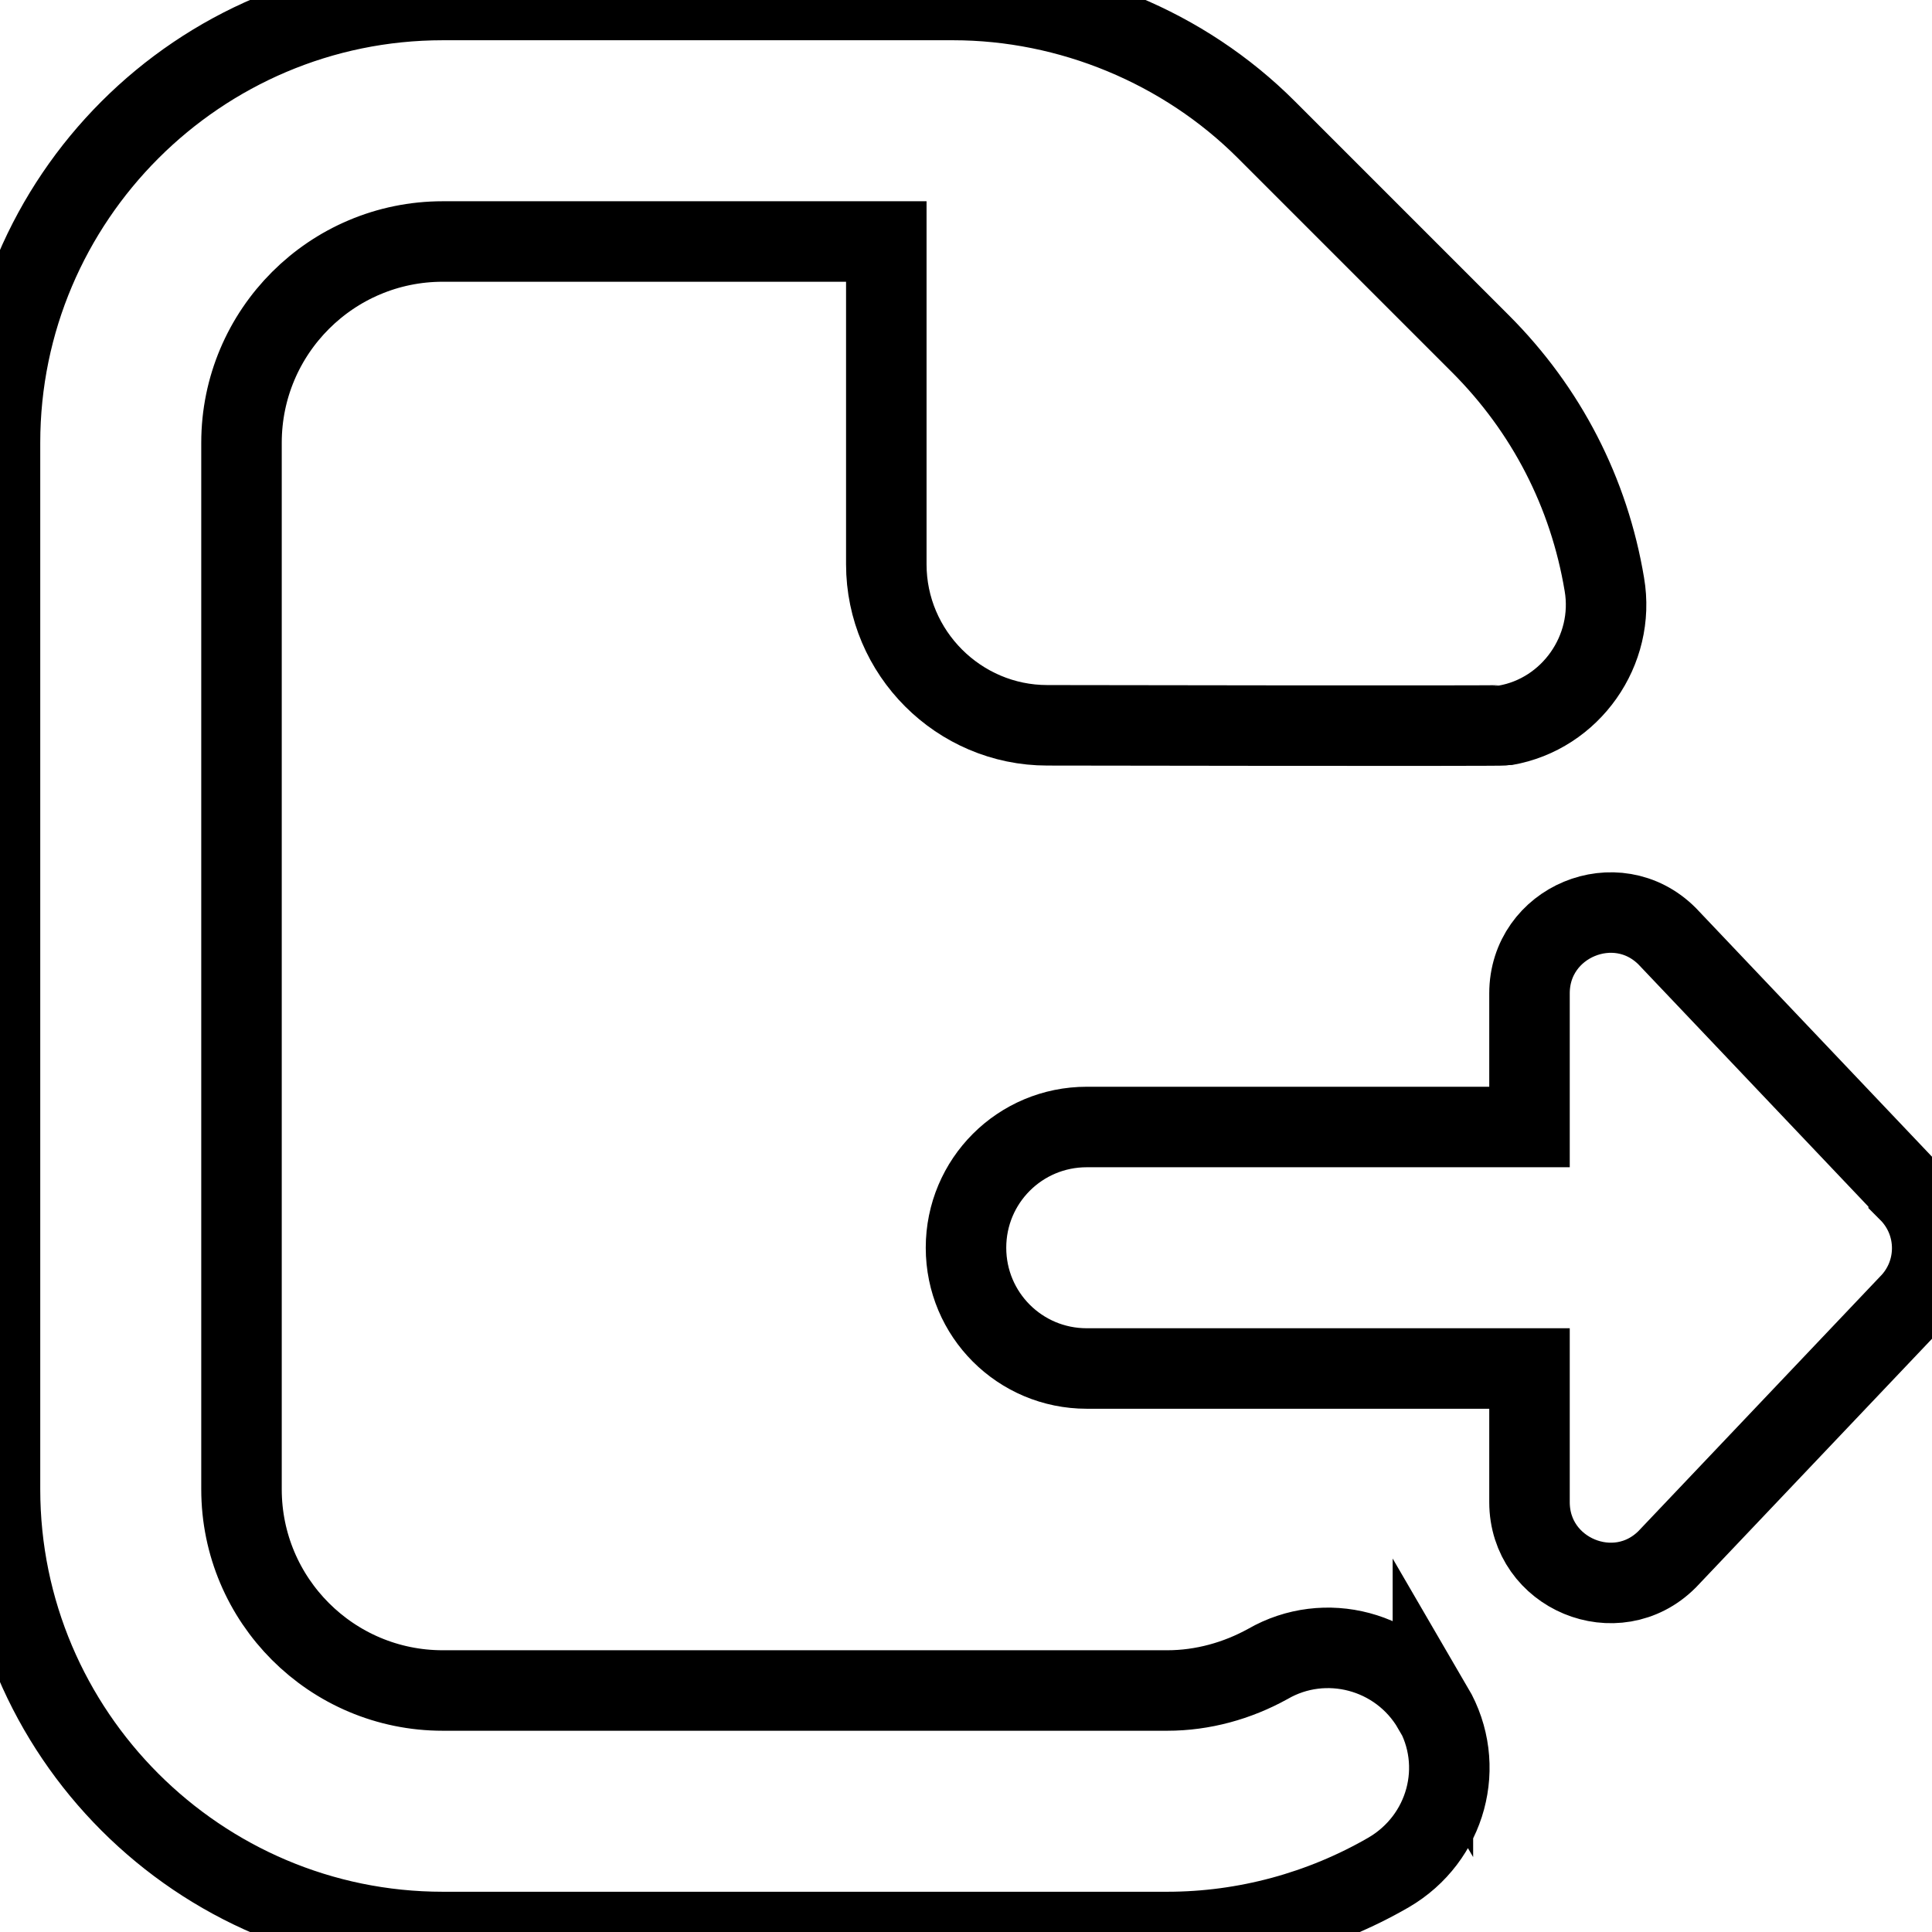
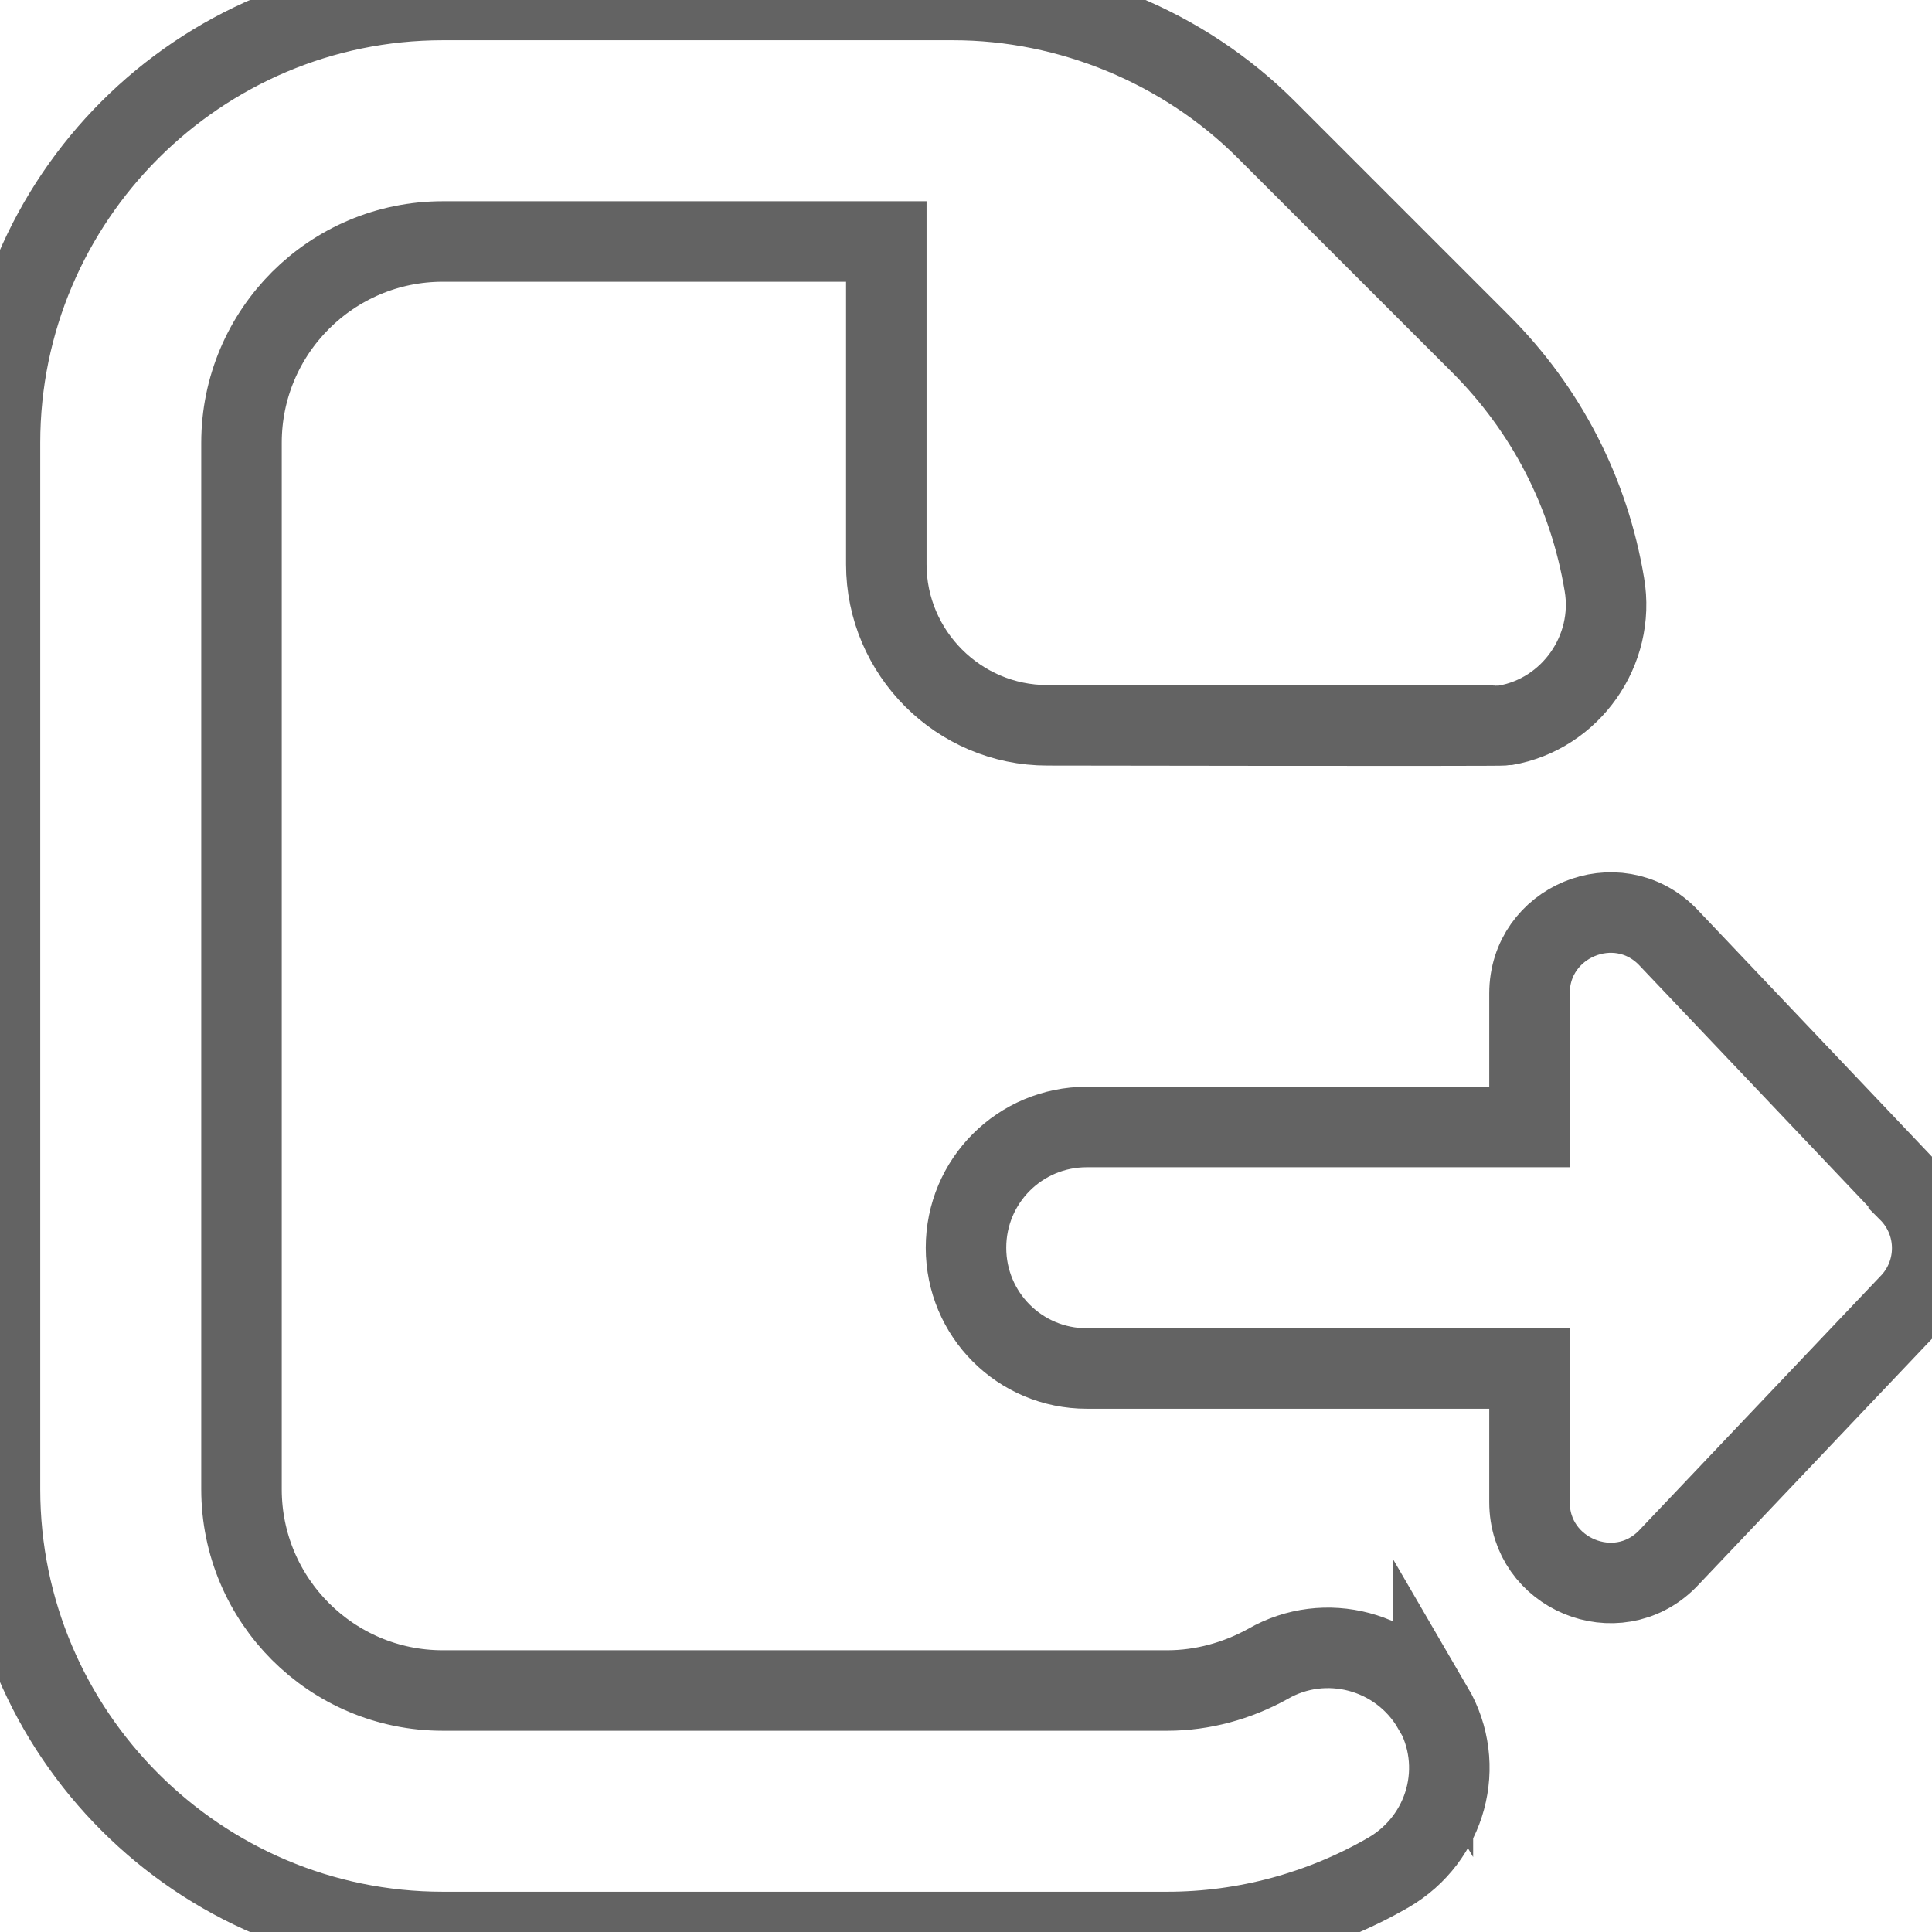
<svg xmlns="http://www.w3.org/2000/svg" viewBox="0 0 24 24" id="vector">
-   <path id="path" d="M 17.8 21.21 C 18.22 21.93 17.97 22.84 17.25 23.26 C 16.42 23.74 15.47 24 14.5 24 L 5.5 24 C 2.47 24 0 21.53 0 18.5 L 0 5.5 C 0 2.47 2.47 0 5.5 0 L 11.84 0 C 13.29 0 14.71 0.59 15.73 1.61 L 18.39 4.27 C 19.21 5.09 19.74 6.12 19.93 7.26 C 20.07 8.08 19.51 8.87 18.7 9.01 C 18.64 9.02 13.01 9.01 13.01 9.01 C 11.91 9.01 11.01 8.11 11.01 7.01 L 11.01 3 L 5.5 3 C 4.12 3 3 4.12 3 5.5 L 3 18.5 C 3 19.88 4.12 21 5.5 21 L 14.5 21 C 14.94 21 15.37 20.88 15.75 20.67 C 16.46 20.26 17.38 20.5 17.8 21.22 Z M 23.71 14.79 L 20.71 11.63 C 20.08 11 19 11.45 19 12.34 L 19 14 L 13.5 14 C 12.67 14 12 14.67 12 15.5 C 12 16.33 12.67 17 13.5 17 L 19 17 L 19 18.66 C 19 19.55 20.08 20 20.71 19.37 L 23.71 16.21 C 24.1 15.82 24.1 15.19 23.71 14.8 Z" fill="none" stroke="#000000" />
+   <path id="path" d="M 17.8 21.21 C 18.22 21.93 17.97 22.84 17.25 23.26 C 16.42 23.74 15.47 24 14.5 24 L 5.5 24 C 2.47 24 0 21.53 0 18.5 L 0 5.5 C 0 2.47 2.47 0 5.5 0 L 11.84 0 C 13.29 0 14.71 0.59 15.73 1.61 L 18.39 4.27 C 19.21 5.09 19.74 6.12 19.93 7.26 C 20.07 8.08 19.51 8.87 18.7 9.01 C 18.64 9.02 13.01 9.01 13.01 9.01 C 11.91 9.01 11.01 8.11 11.01 7.01 L 11.01 3 L 5.5 3 C 4.12 3 3 4.12 3 5.5 L 3 18.5 C 3 19.88 4.12 21 5.5 21 L 14.5 21 C 14.94 21 15.37 20.88 15.75 20.67 C 16.46 20.26 17.38 20.5 17.8 21.22 Z M 23.71 14.79 L 20.71 11.63 C 20.08 11 19 11.45 19 12.34 L 19 14 L 13.5 14 C 12.67 14 12 14.67 12 15.5 C 12 16.33 12.67 17 13.5 17 L 19 17 L 19 18.66 C 19 19.55 20.08 20 20.71 19.37 L 23.71 16.21 C 24.1 15.82 24.1 15.19 23.71 14.8 Z" fill="none" stroke="#636363ff" />
</svg>
